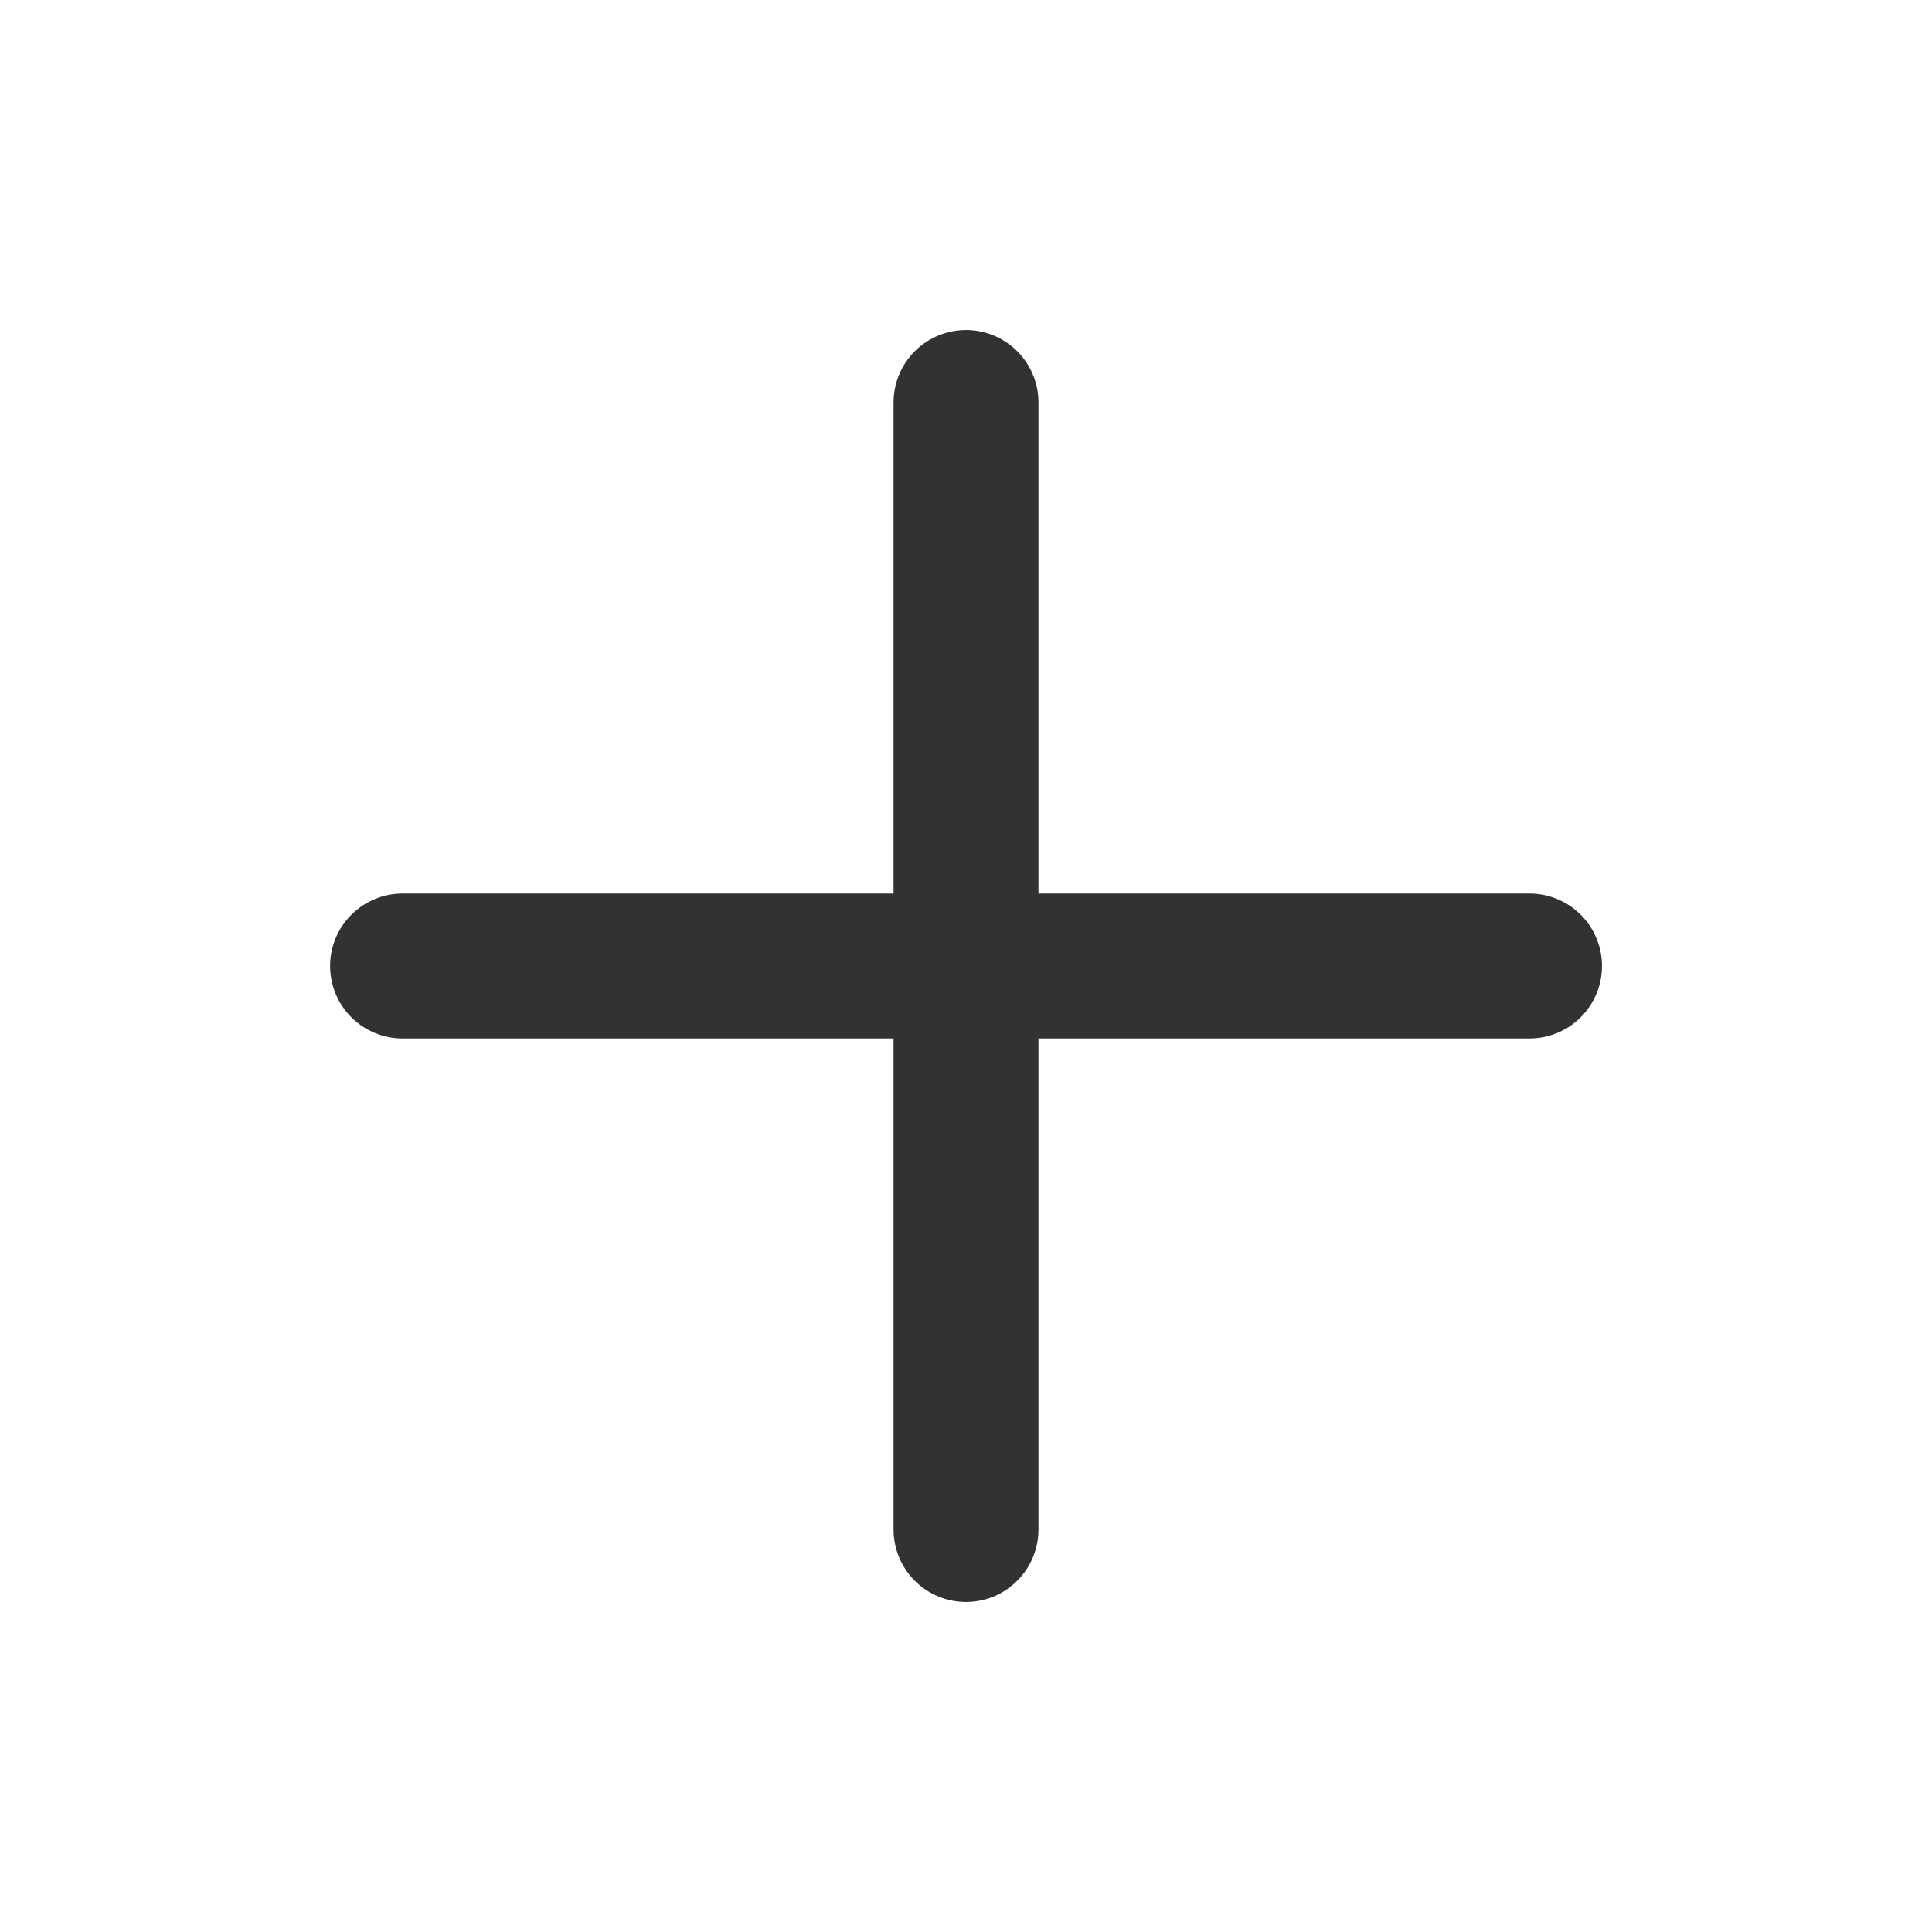
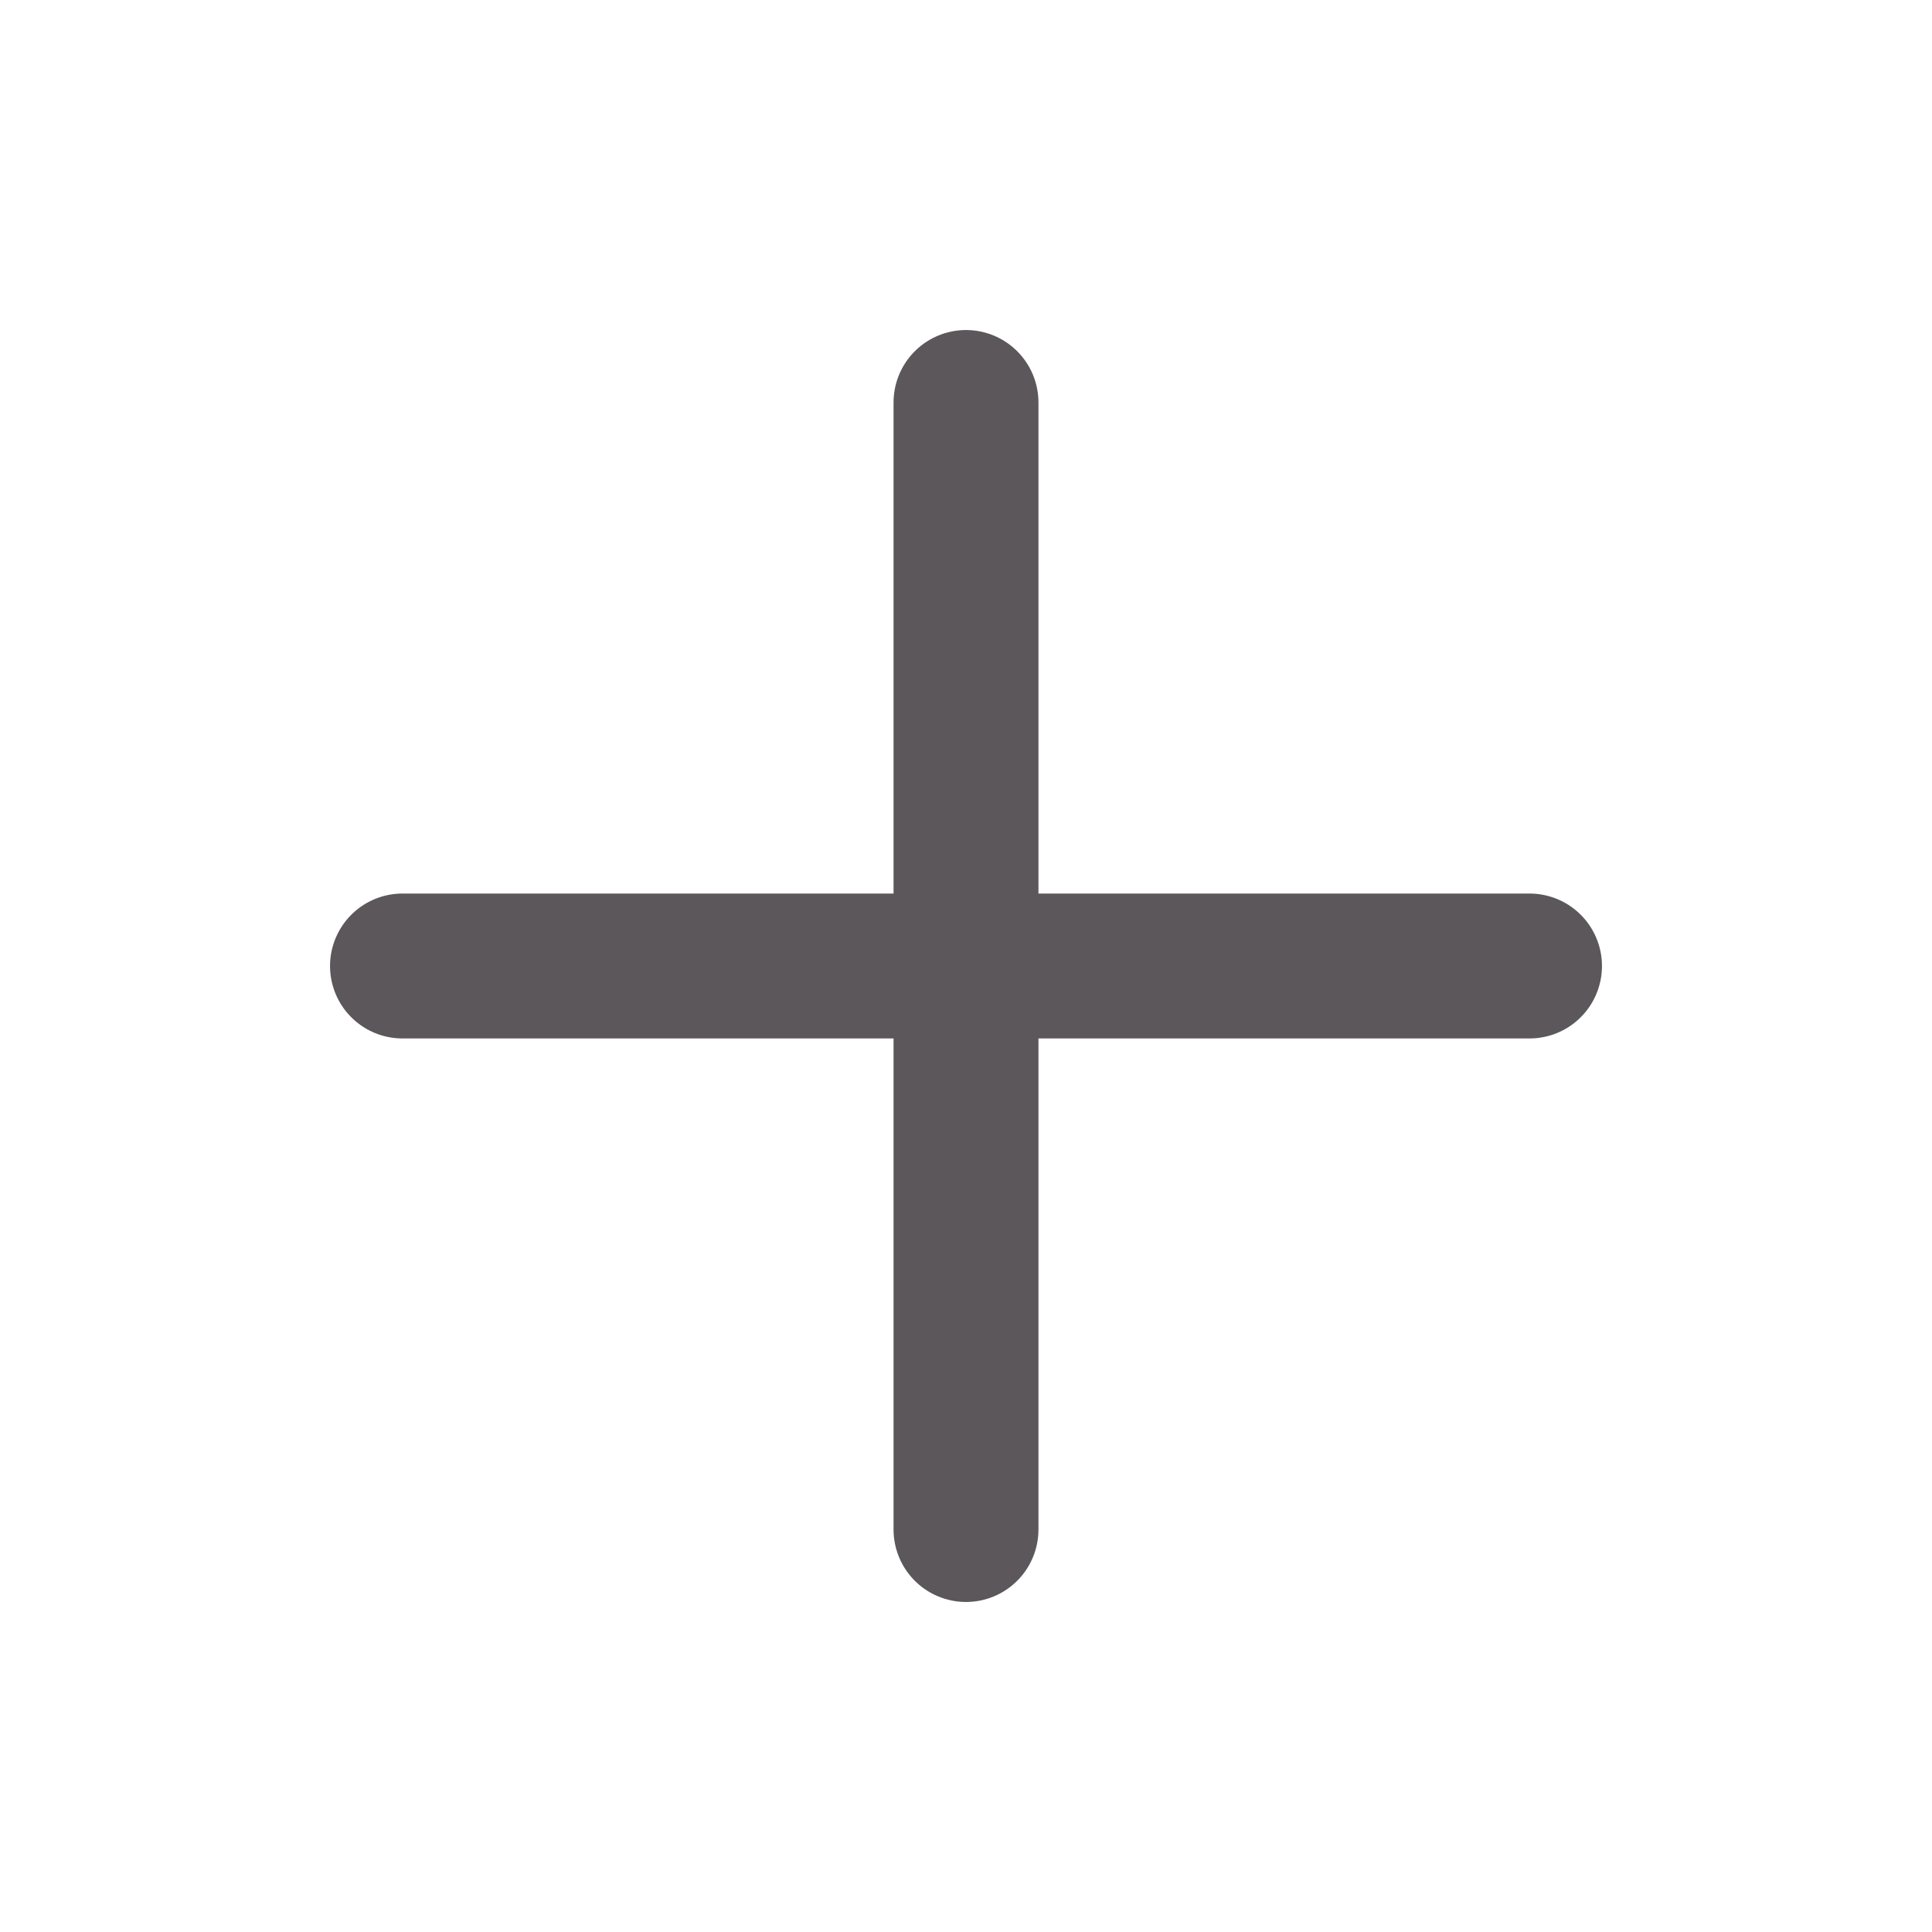
<svg xmlns="http://www.w3.org/2000/svg" width="40" height="40" viewBox="0 0 40 40" fill="none">
-   <path d="M8.334 20H20M20 20H31.667M20 20V8.333M20 20V31.667" stroke="#333133" stroke-width="3" stroke-linecap="round" stroke-linejoin="round" />
+   <path d="M8.333 20H20M20 20H31.667M20 20V8.333M20 20V31.667" stroke="#5B575B" stroke-width="3" stroke-linecap="round" stroke-linejoin="round" />
</svg>
